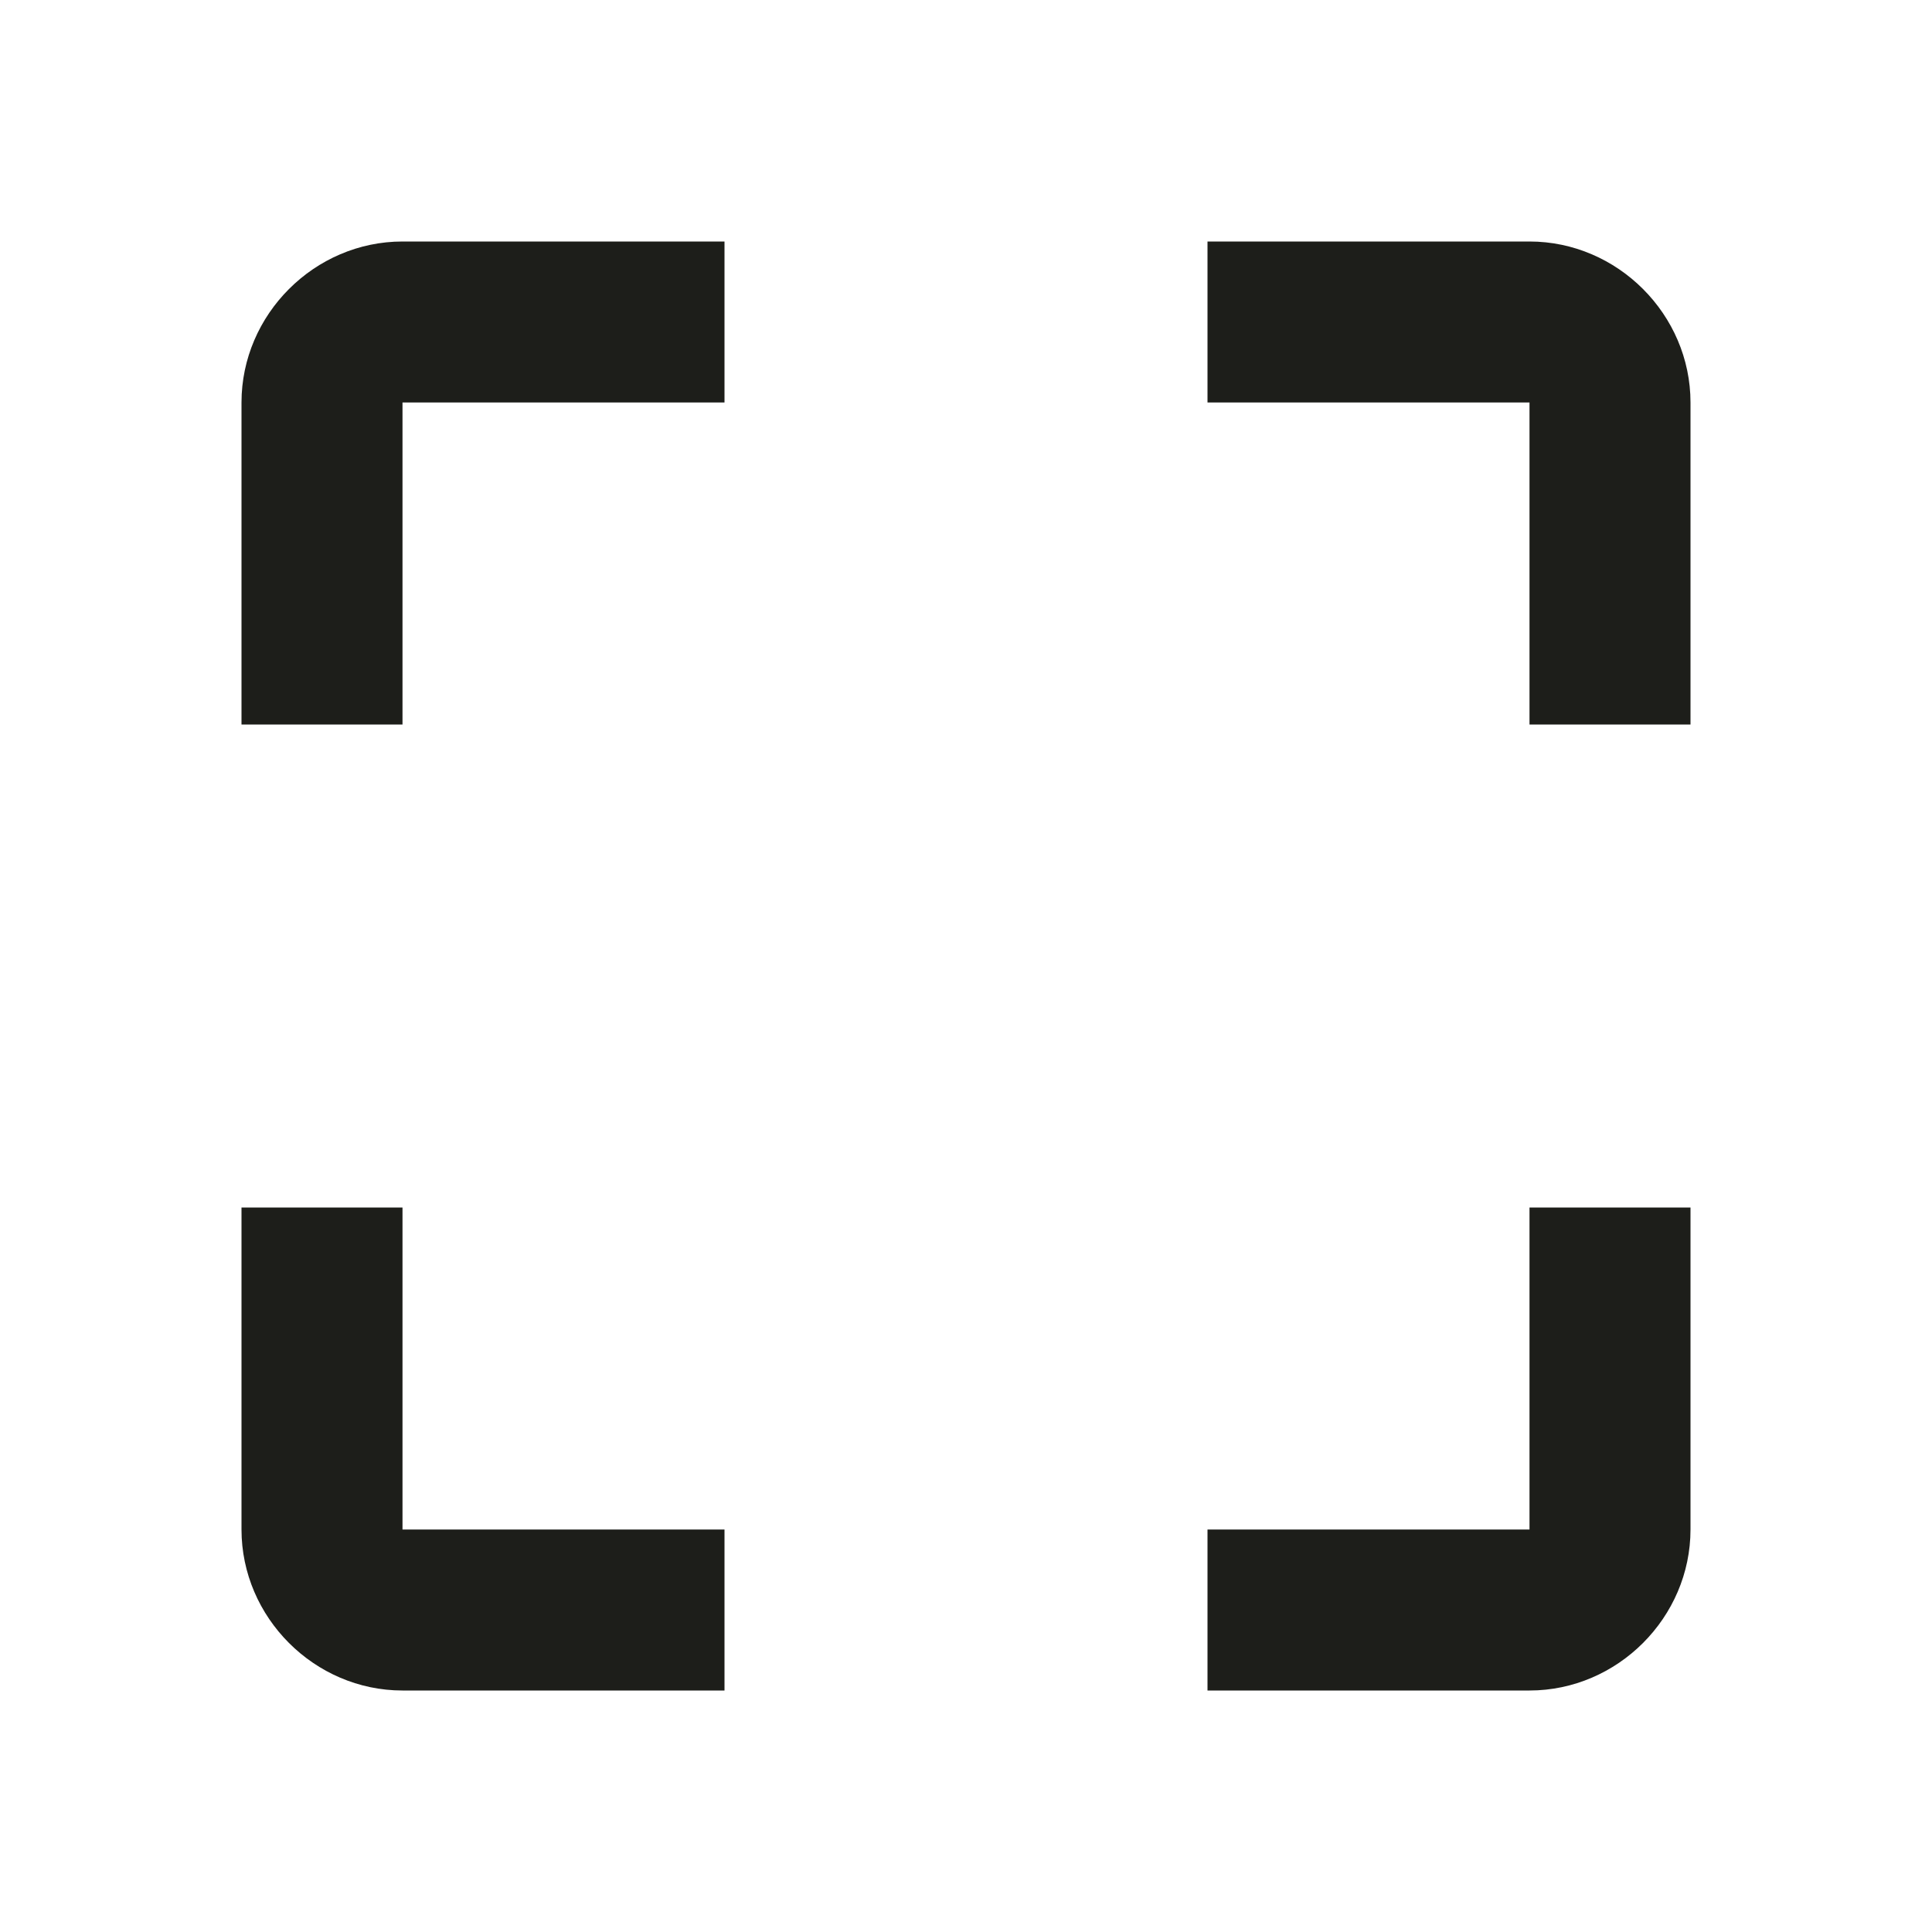
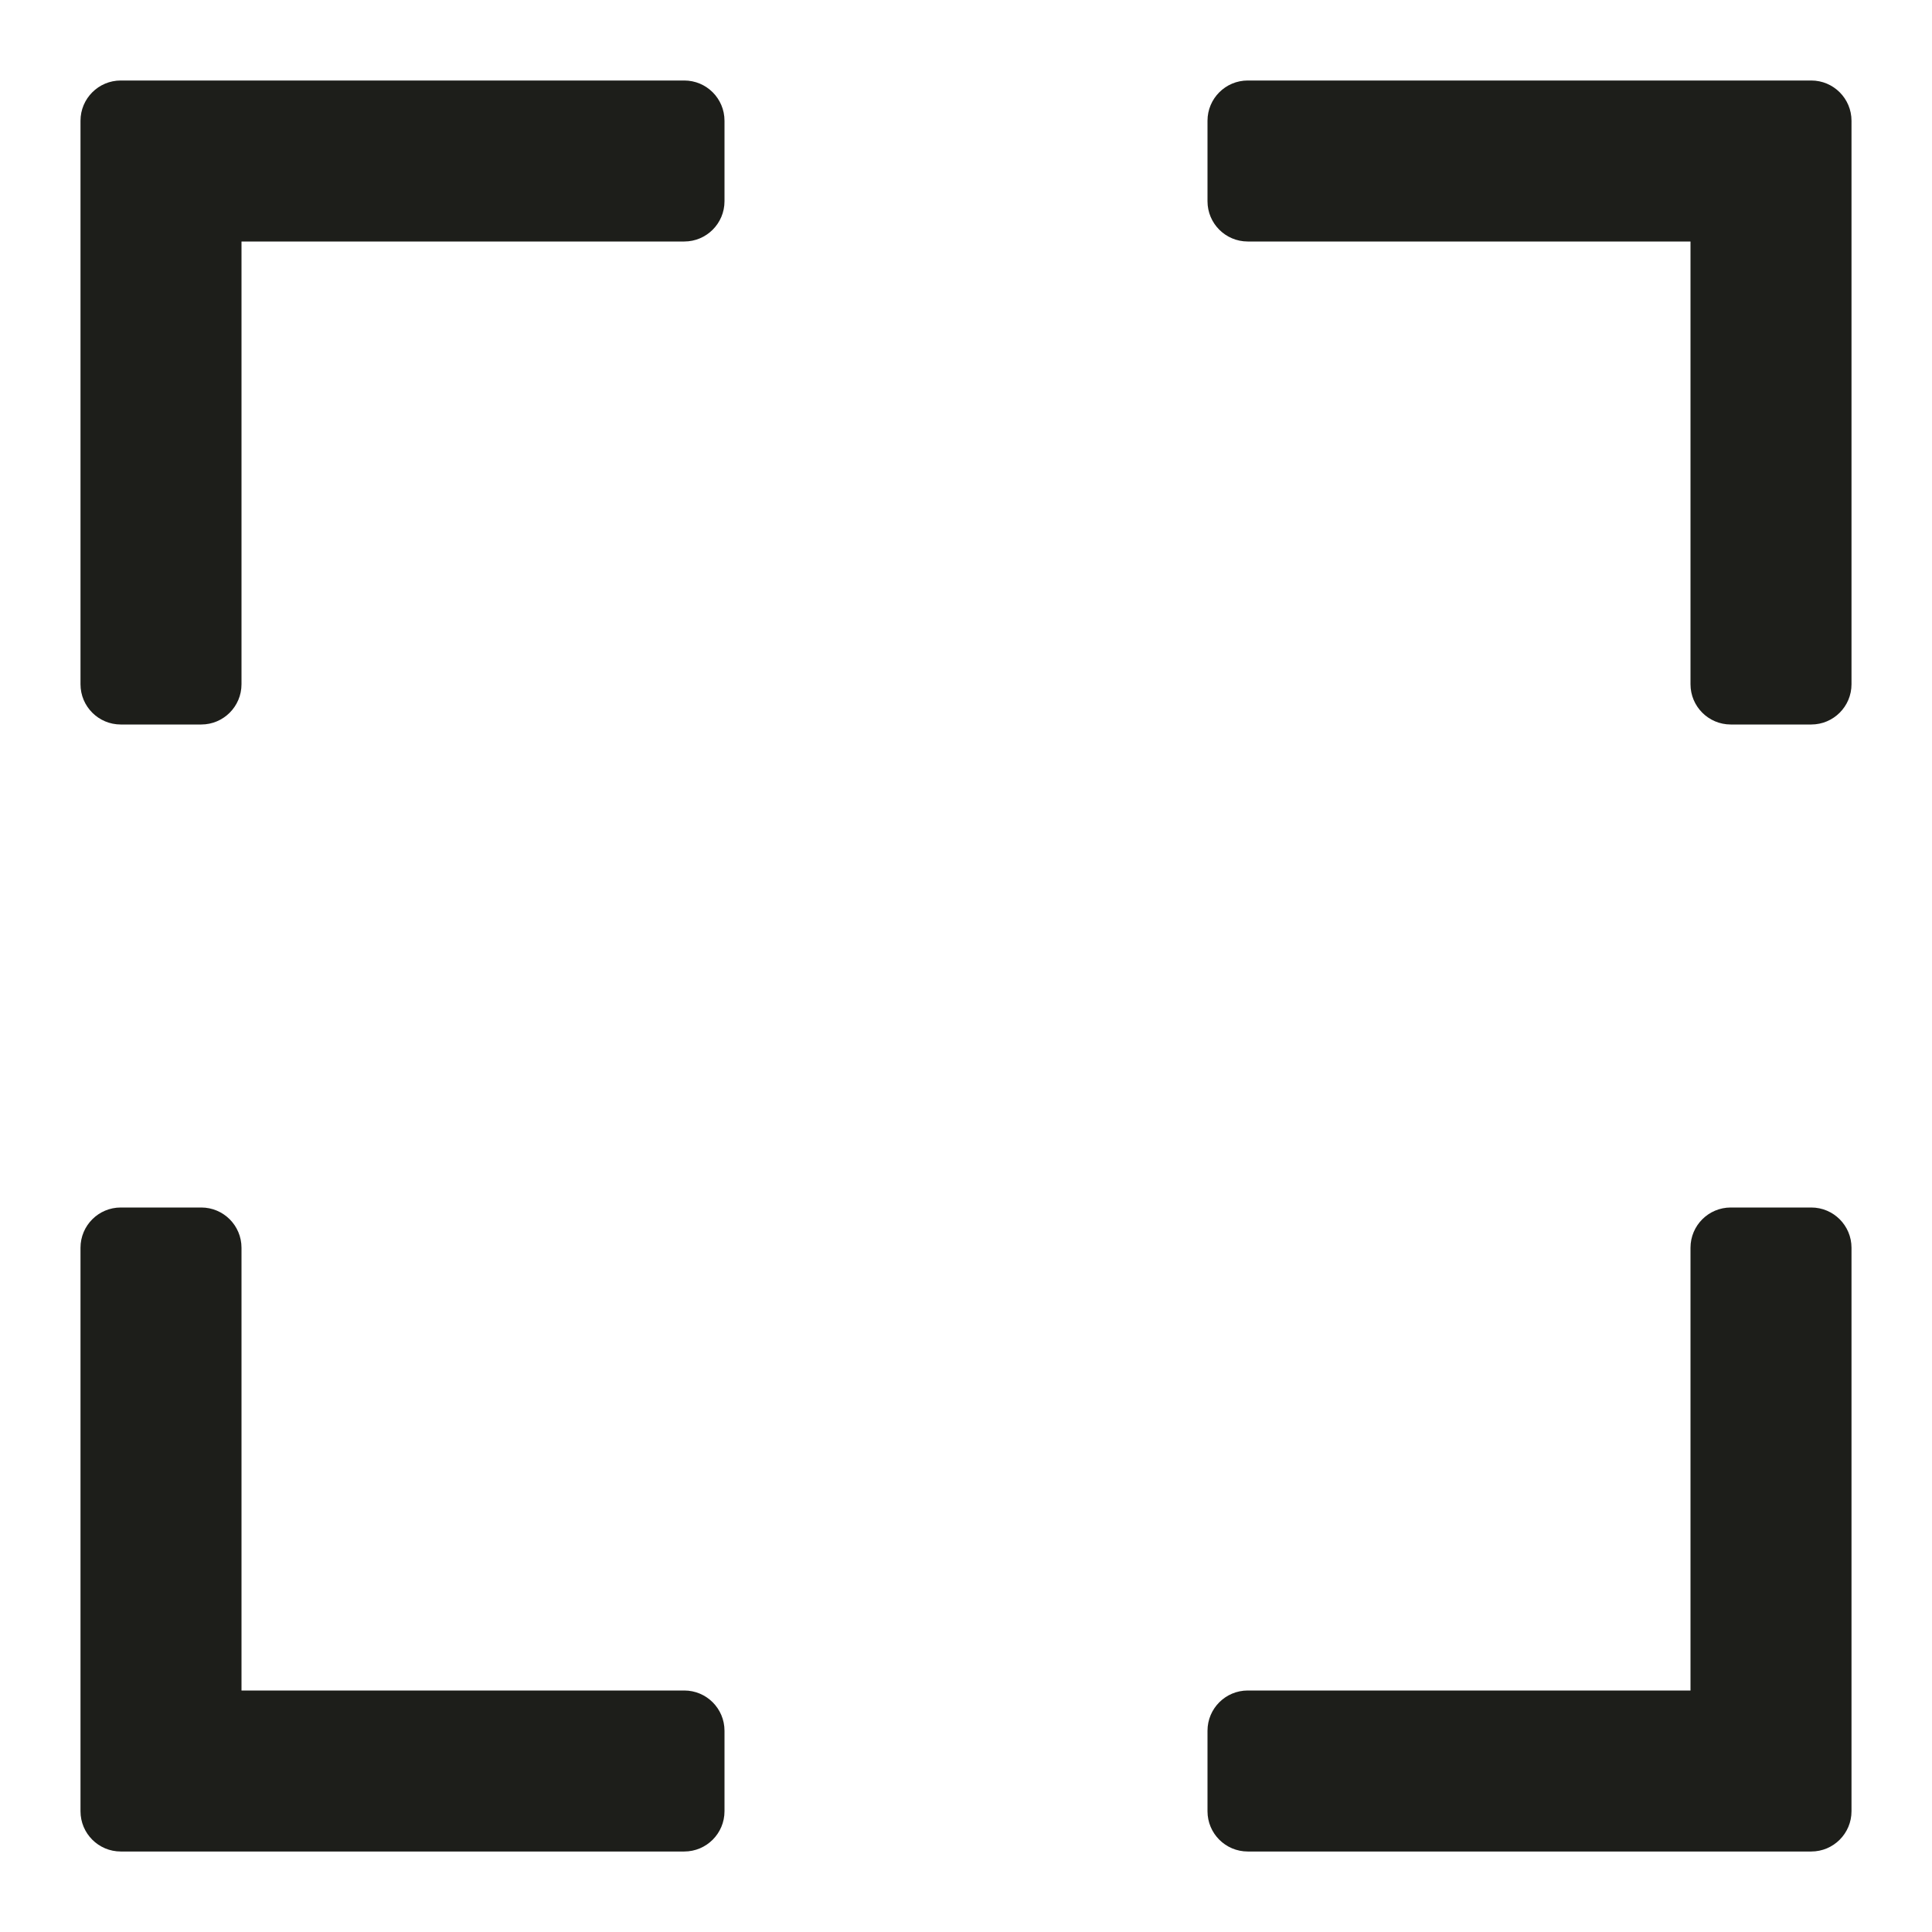
<svg xmlns="http://www.w3.org/2000/svg" viewBox="0,0,256,256" width="48px" height="48px">
  <g fill="#1d1e1a" fill-rule="nonzero" stroke="none" stroke-width="1" stroke-linecap="butt" stroke-linejoin="miter" stroke-miterlimit="10" stroke-dasharray="" stroke-dashoffset="0" font-family="none" font-weight="none" font-size="none" text-anchor="none" style="mix-blend-mode: normal">
    <g transform="scale(10.66667,10.66667)">
-       <path d="M5,3c-1.093,0 -2,0.907 -2,2v4h2v-4h4v-2zM15,3v2h4v4h2v-4c0,-1.093 -0.907,-2 -2,-2zM3,15v4c0,1.093 0.907,2 2,2h4v-2h-4v-4zM19,15v4h-4v2h4c1.093,0 2,-0.907 2,-2v-4z" />
+       <path d="M8.5,1h-7c-0.276,0 -0.5,0.224 -0.5,0.5v7c0,0.276 0.224,0.5 0.5,0.5h1c0.276,0 0.5,-0.224 0.5,-0.5v-5.5h5.5c0.276,0 0.5,-0.224 0.5,-0.5v-1c0,-0.276 -0.224,-0.5 -0.5,-0.5z" />
+       <path d="M22.5,1h-7c-0.276,0 -0.5,0.224 -0.5,0.5v1c0,0.276 0.224,0.5 0.5,0.5h5.5v5.5c0,0.276 0.224,0.5 0.5,0.5h1c0.276,0 0.5,-0.224 0.5,-0.5v-7c0,-0.276 -0.224,-0.5 -0.5,-0.5z" />
+       <path d="M22.5,15h-1c-0.276,0 -0.5,0.224 -0.5,0.5v5.5h-5.5c-0.276,0 -0.5,0.224 -0.5,0.5v1c0,0.276 0.224,0.5 0.5,0.5h7c0.276,0 0.5,-0.224 0.5,-0.5v-7c0,-0.276 -0.224,-0.5 -0.5,-0.5z" />
+       <path d="M8.5,21h-5.5v-5.5c0,-0.276 -0.224,-0.5 -0.5,-0.5h-1c-0.276,0 -0.5,0.224 -0.5,0.5v7c0,0.276 0.224,0.5 0.5,0.5h7c0.276,0 0.5,-0.224 0.5,-0.5v-1c0,-0.276 -0.224,-0.5 -0.5,-0.5z" />
    </g>
  </g>
</svg>
